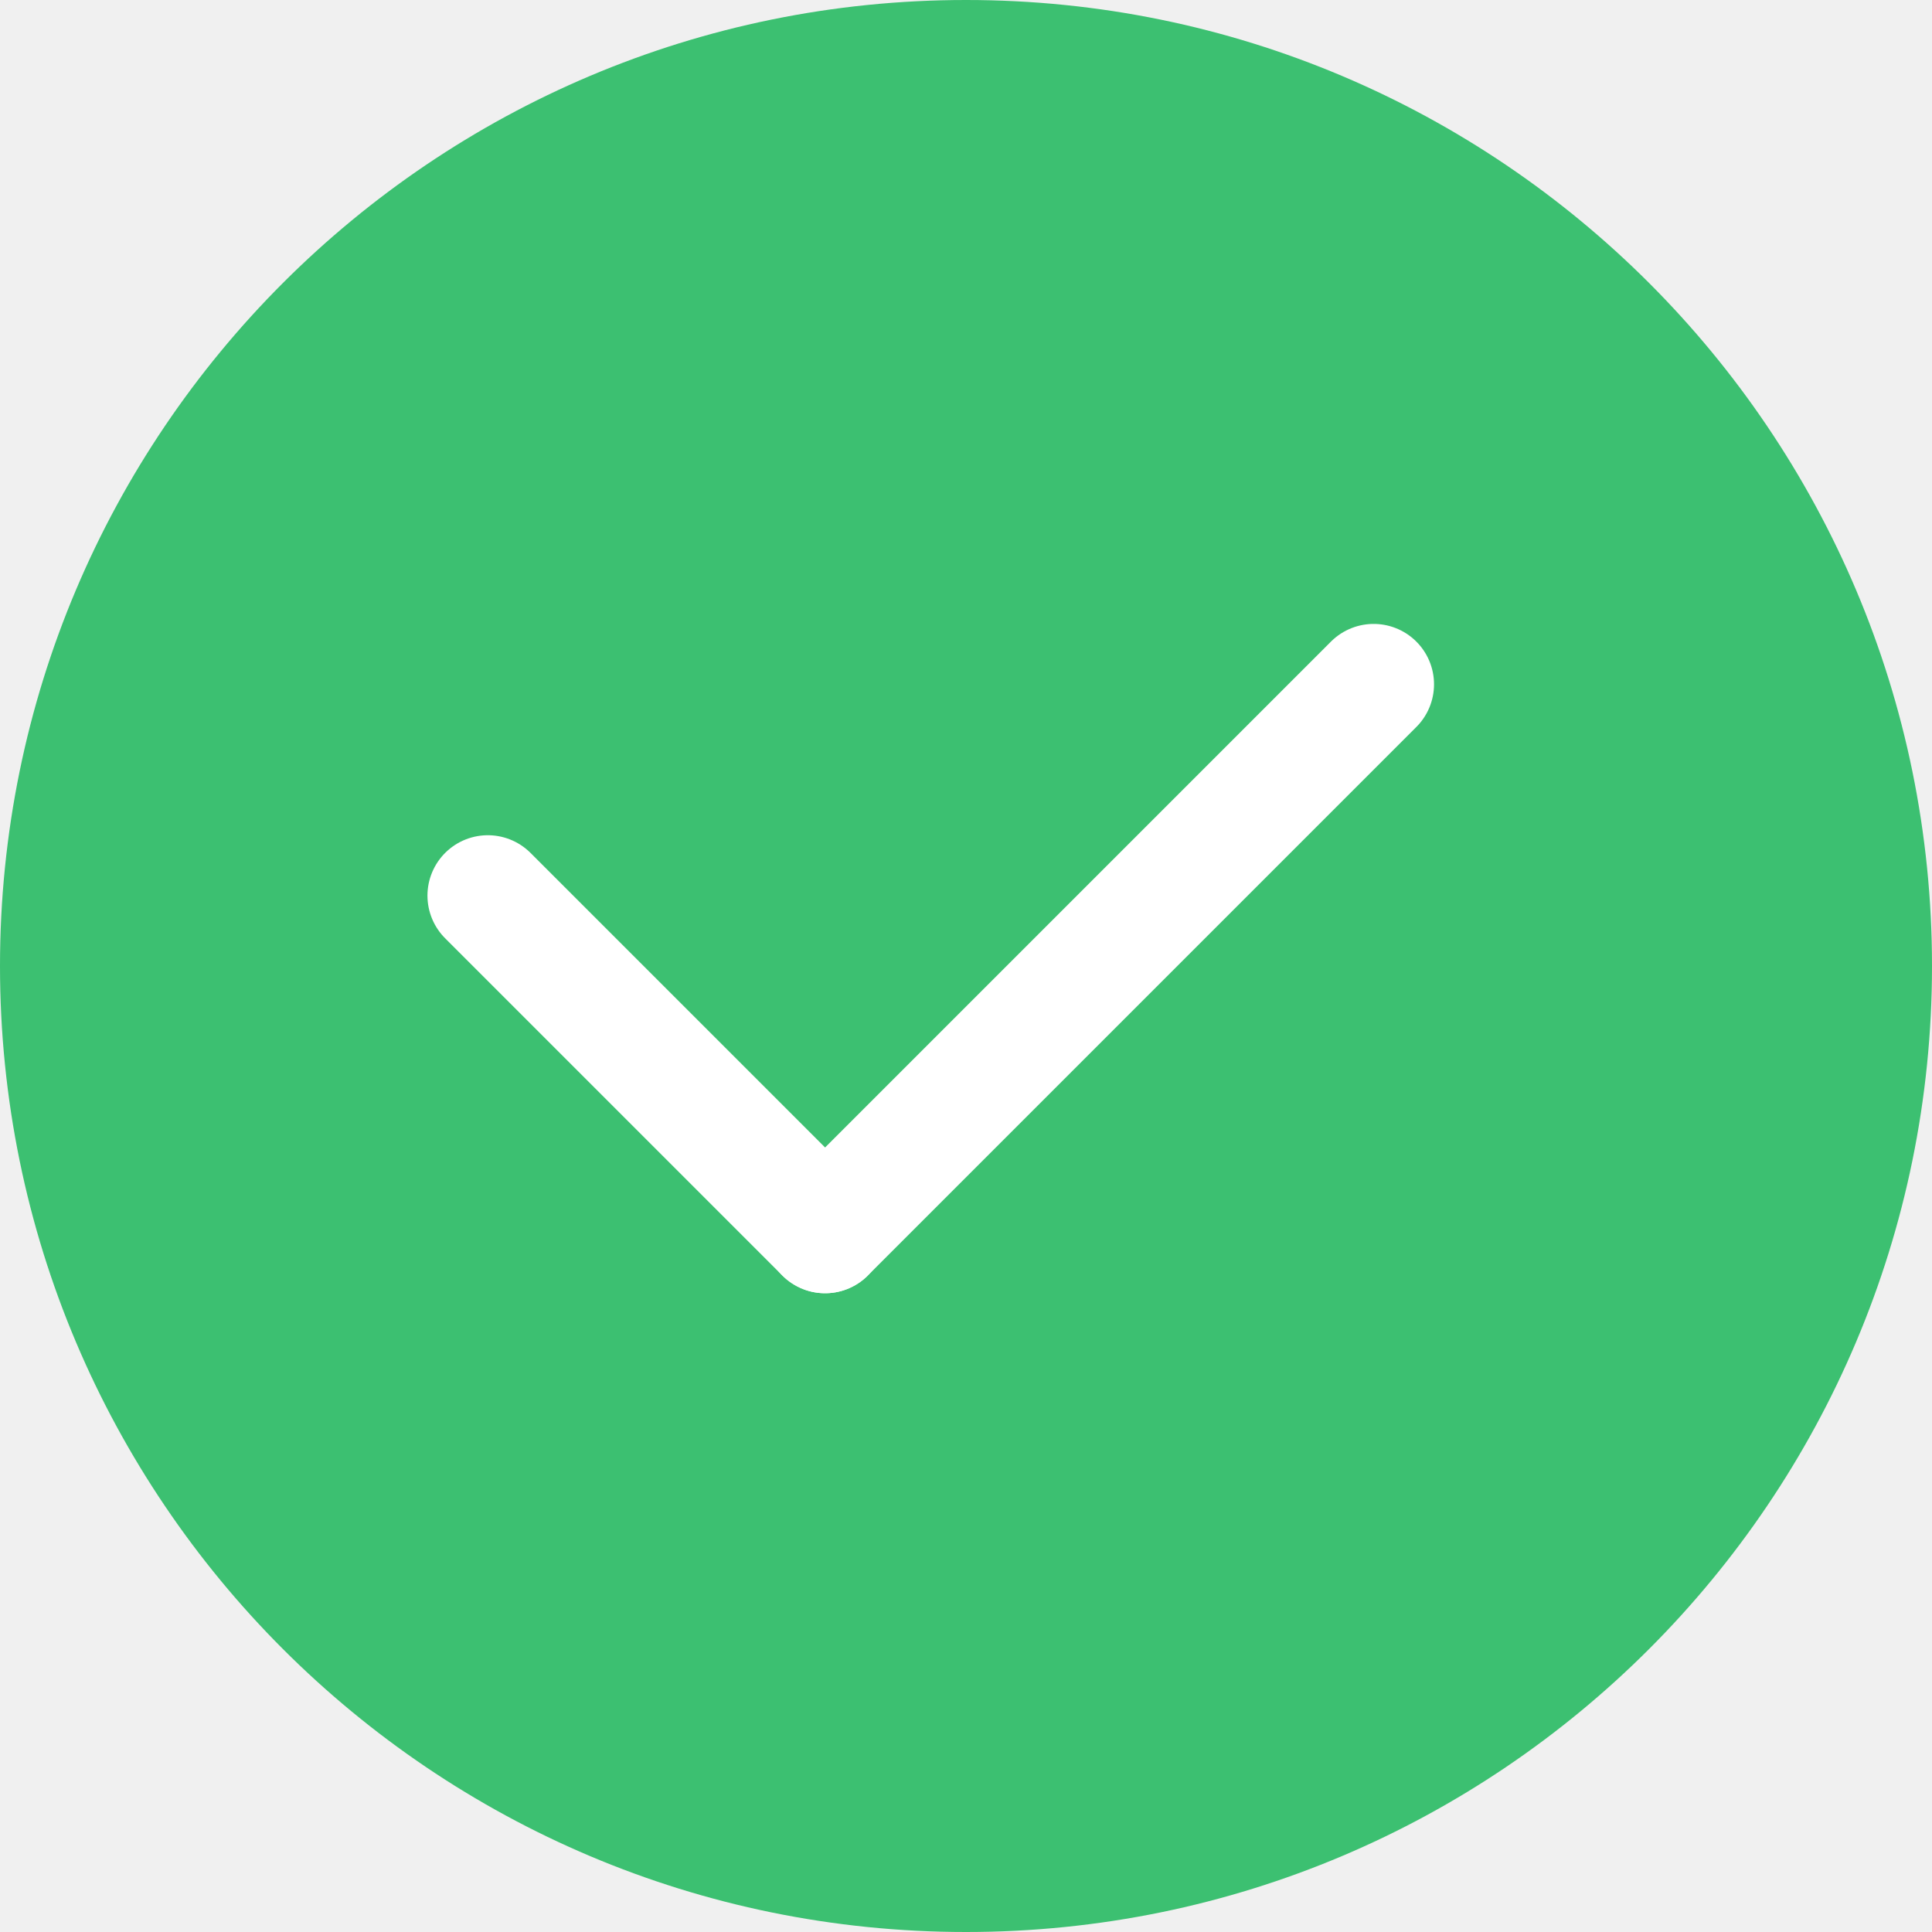
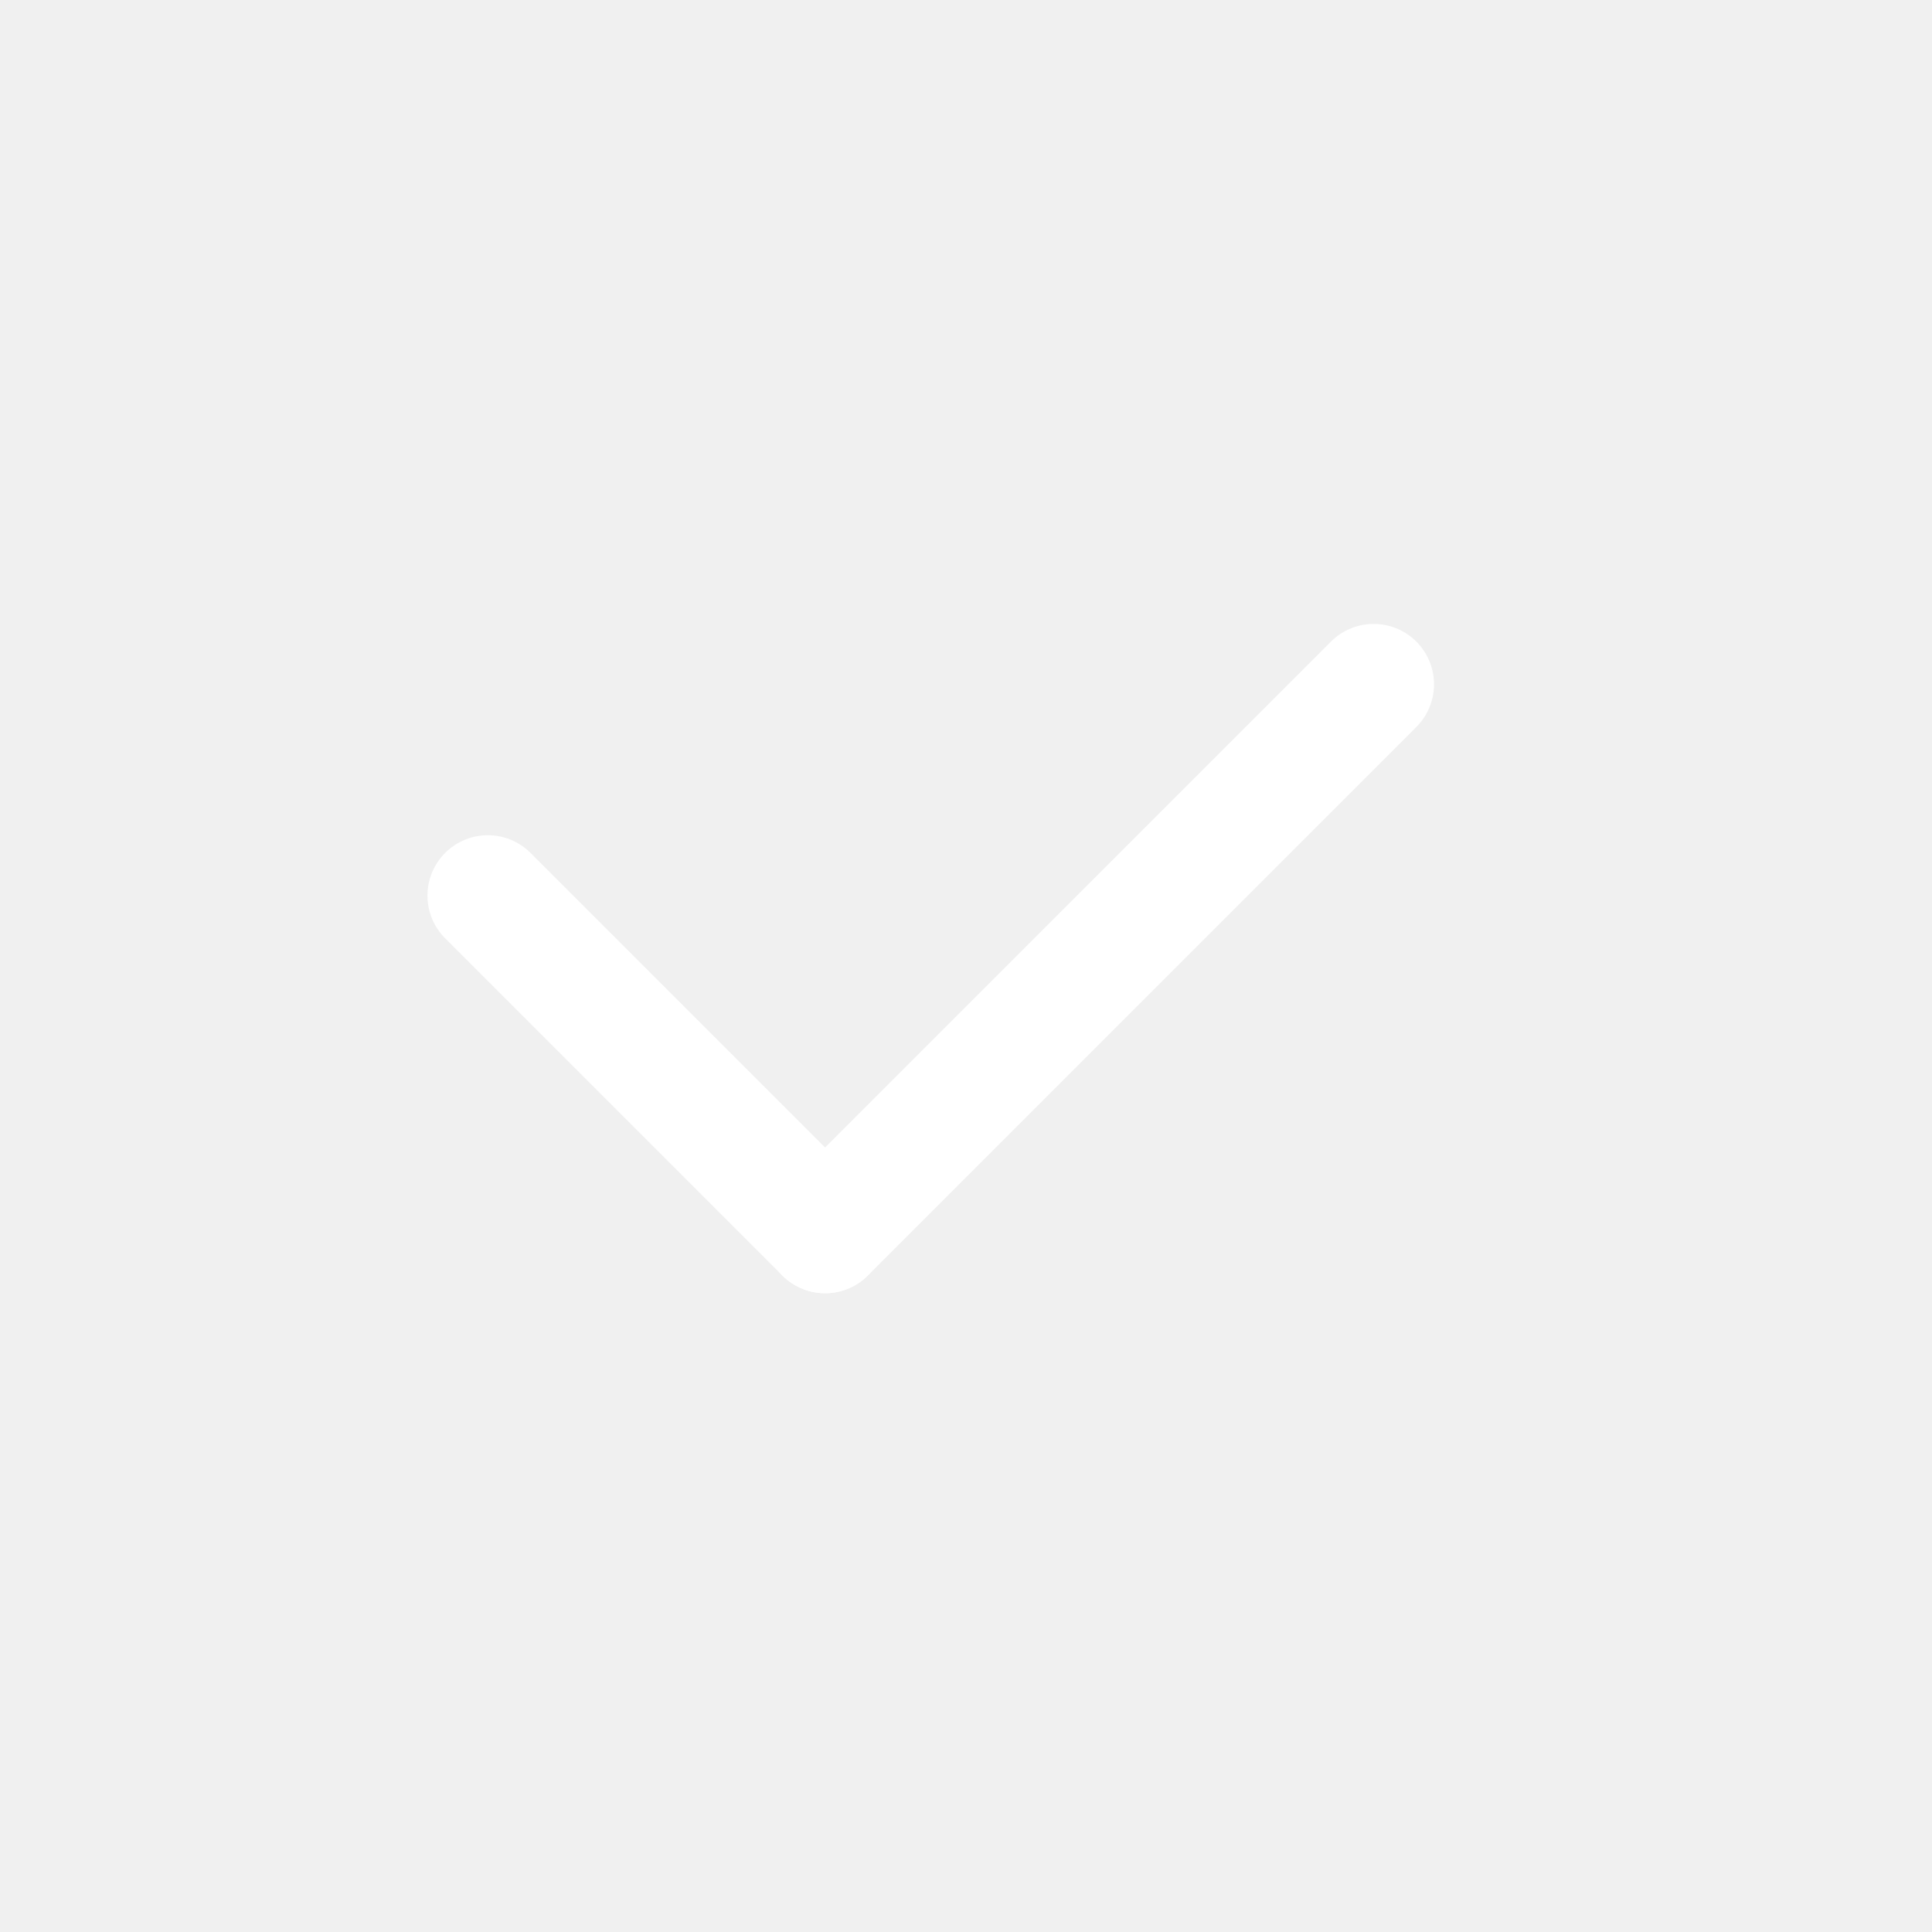
<svg xmlns="http://www.w3.org/2000/svg" width="16" height="16" viewBox="0 0 16 16" fill="none">
-   <path d="M16 8C16 12.418 12.418 16 8 16C3.582 16 0 12.418 0 8C0 3.582 3.582 0 8 0C12.418 0 16 3.582 16 8Z" fill="#3CC071" />
+   <path d="M16 8C16 12.418 12.418 16 8 16C3.582 16 0 12.418 0 8C0 3.582 3.582 0 8 0C12.418 0 16 3.582 16 8Z" />
  <line x1="6.833" y1="10.21" x2="11.376" y2="5.667" stroke="white" stroke-linecap="round" />
  <line x1="4.04" y1="7.417" x2="6.833" y2="10.21" stroke="white" stroke-linecap="round" />
</svg>
